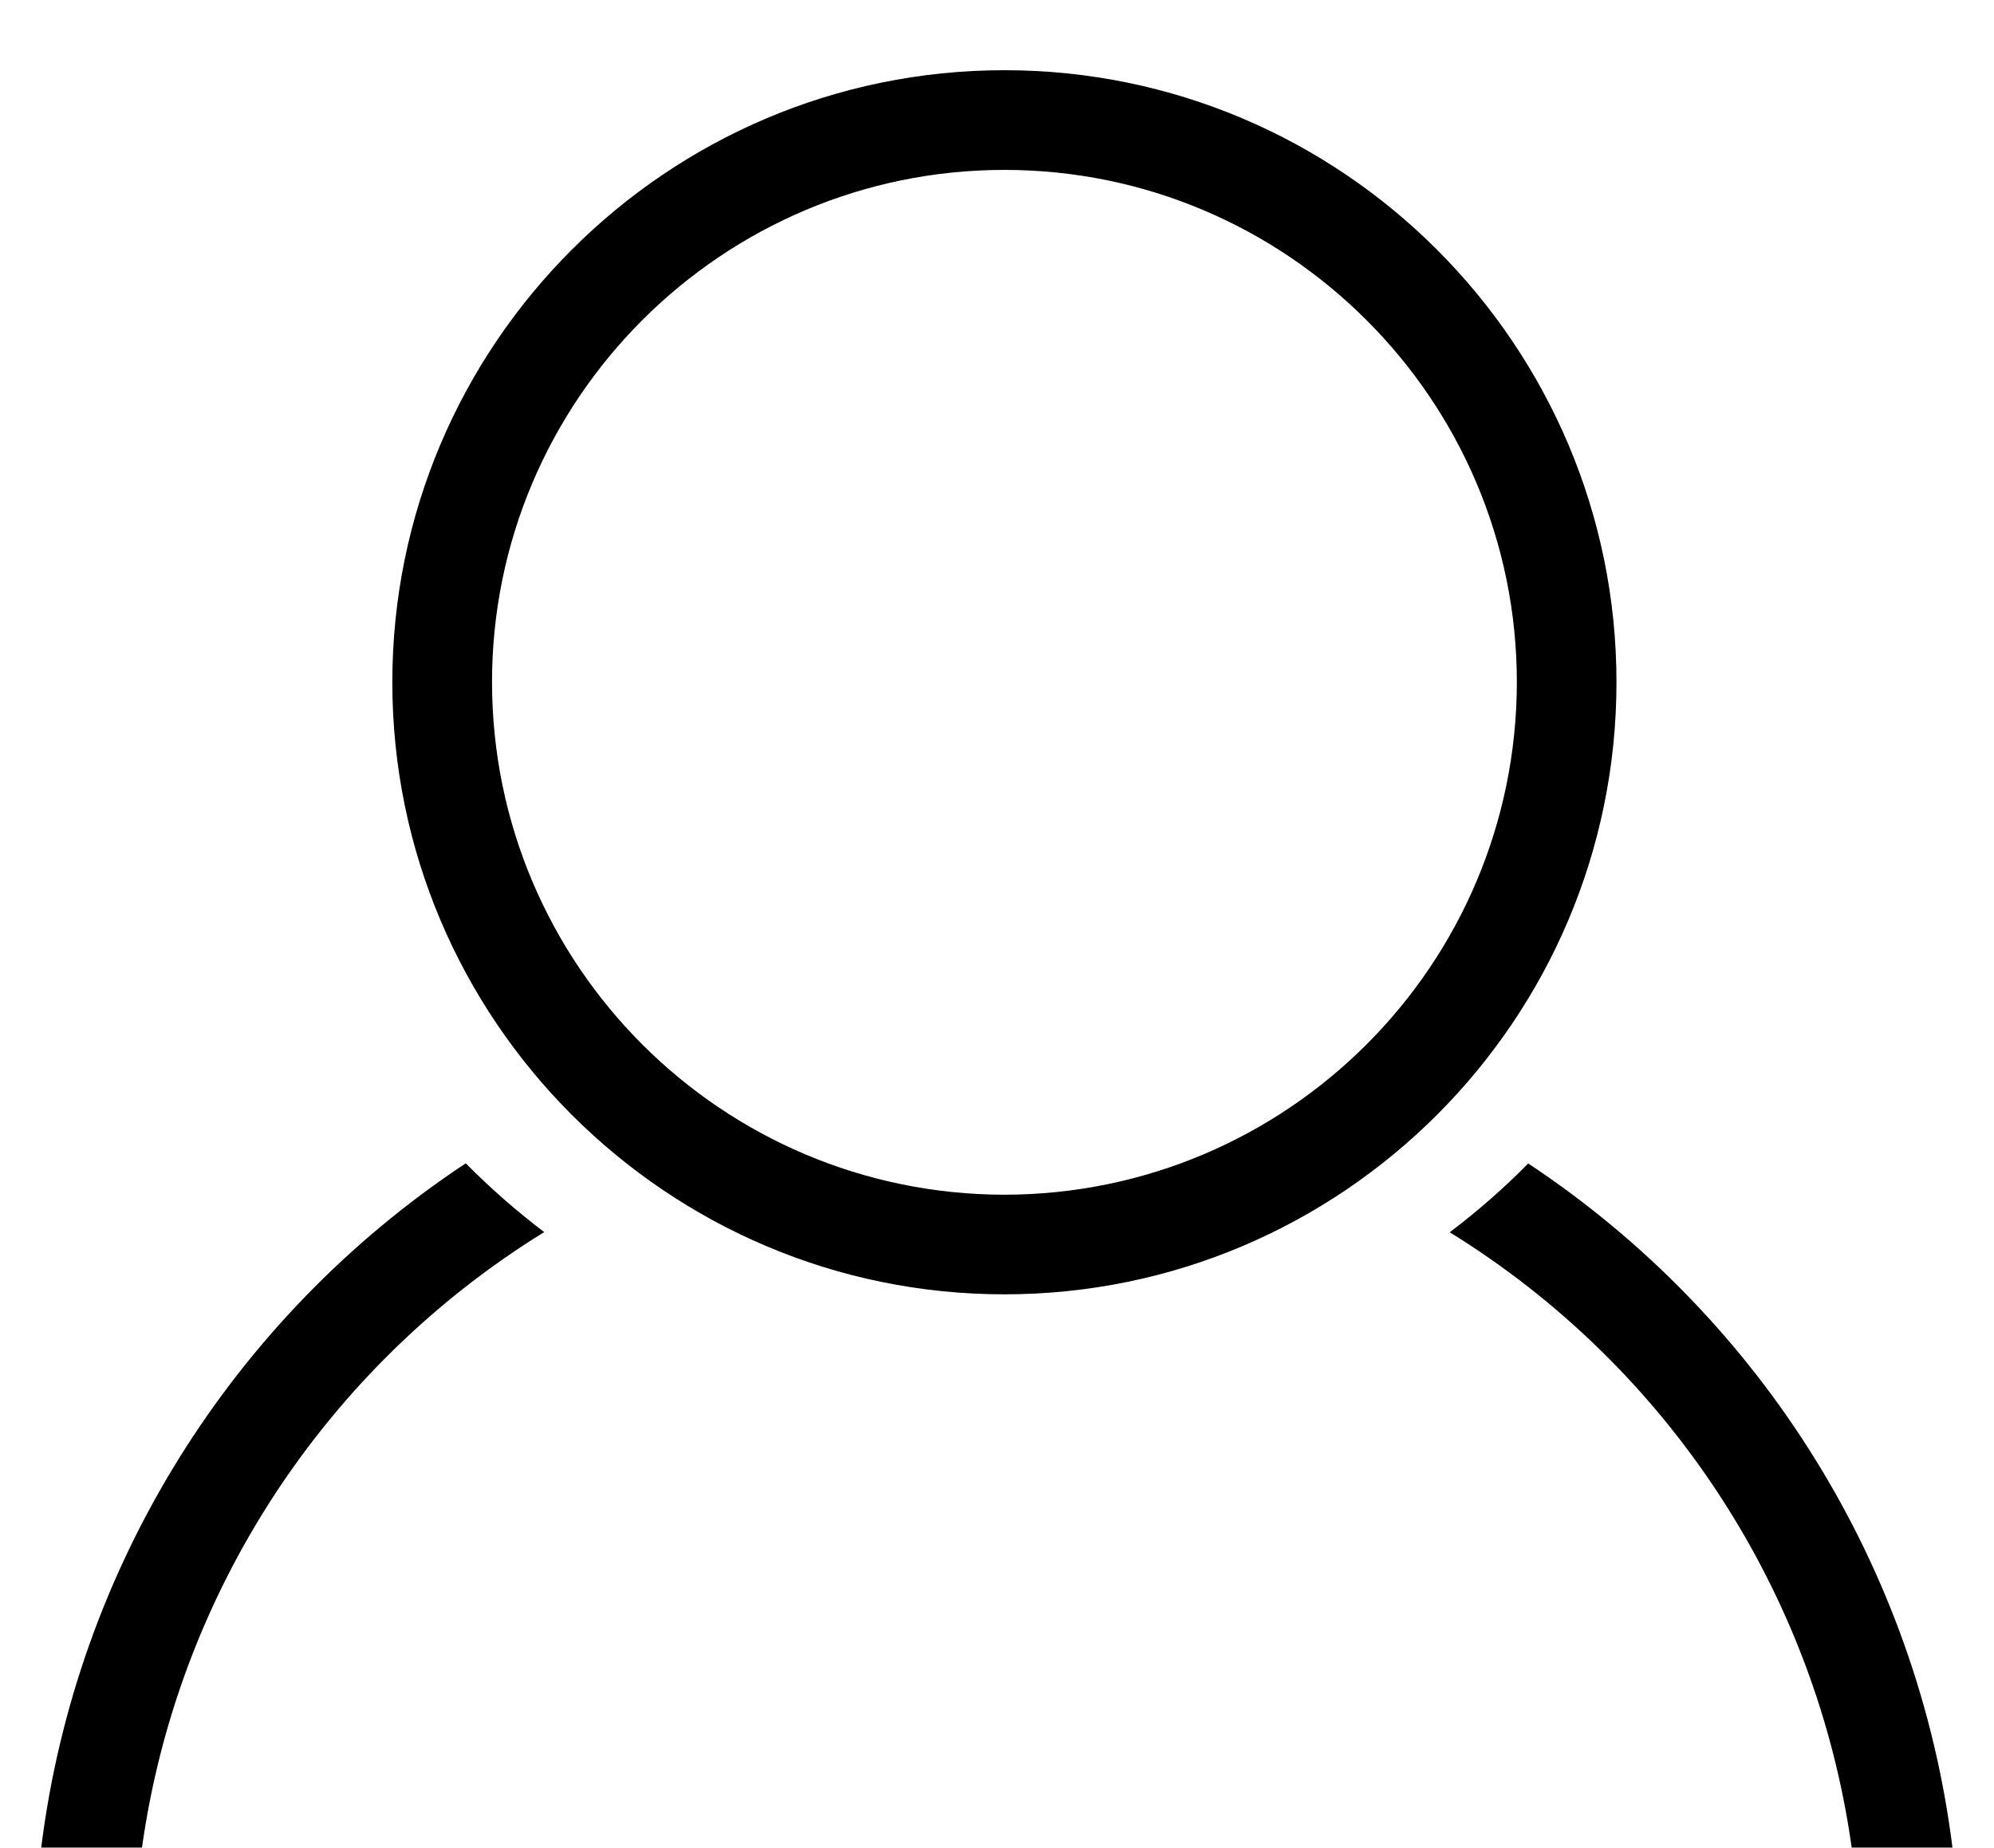
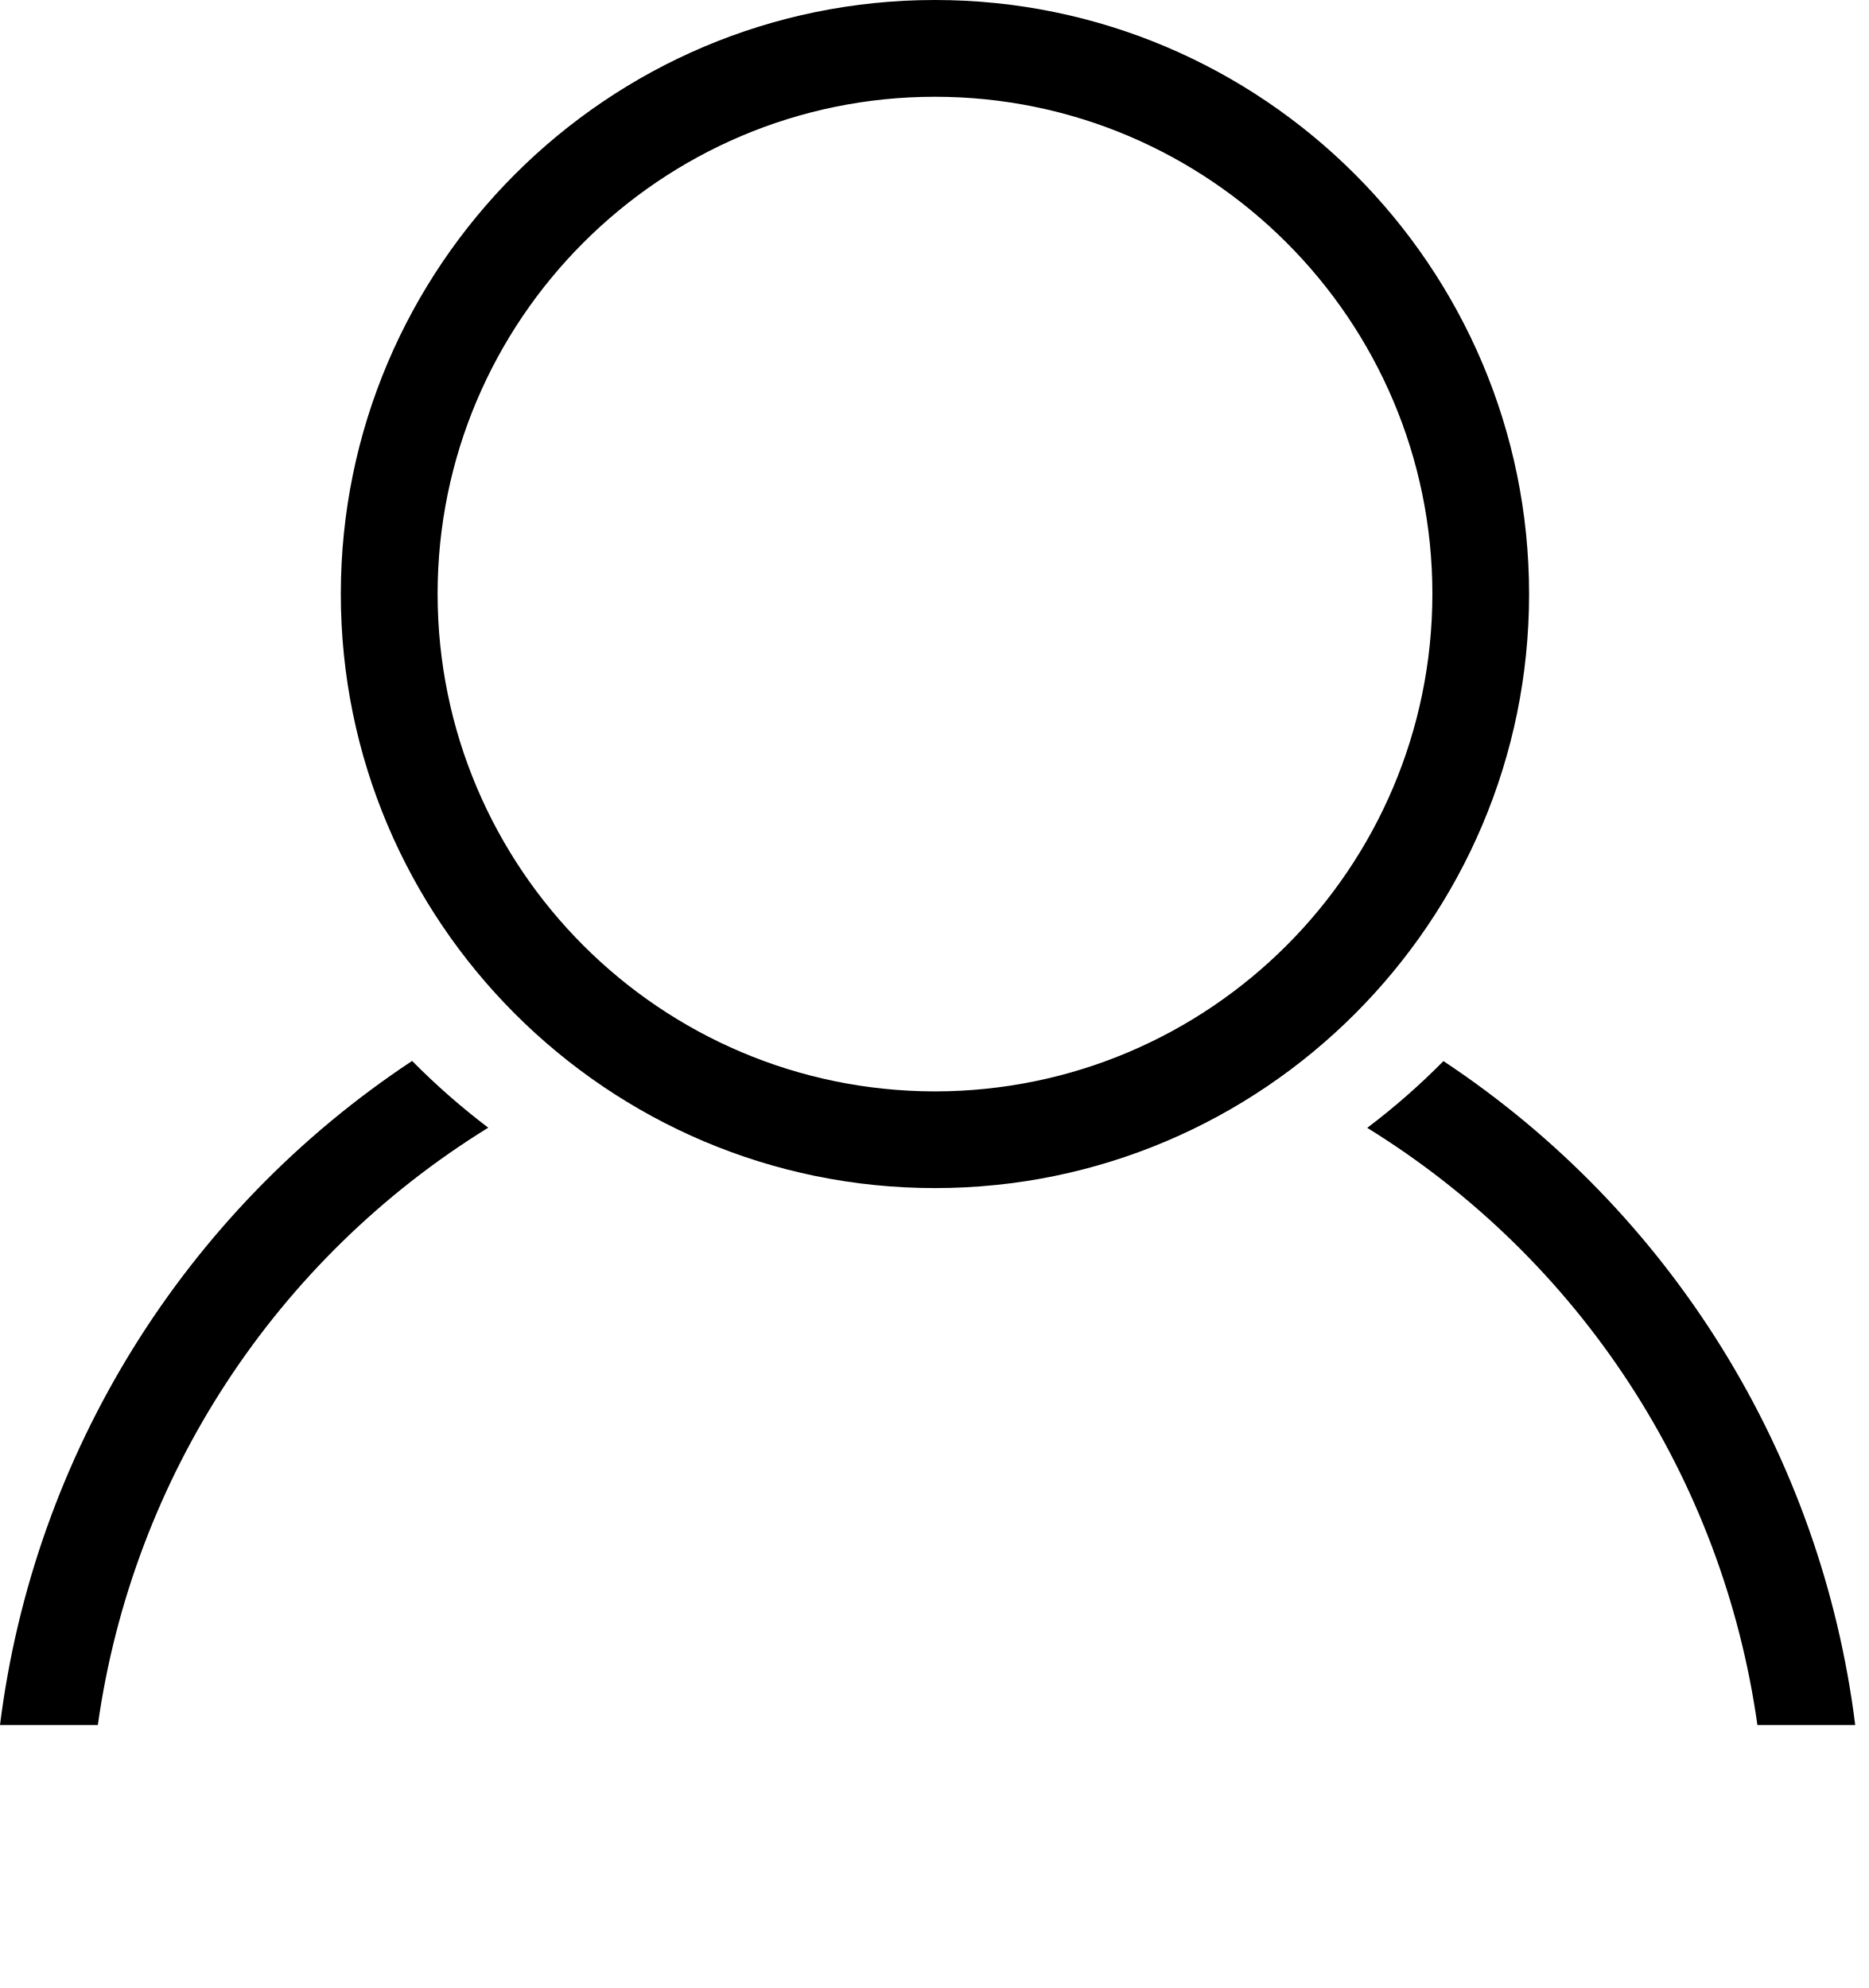
- <svg xmlns="http://www.w3.org/2000/svg" viewBox="0 0 24 22.238">
-   <path d="M12.089.845c-4.062 0-7.367 3.305-7.367 7.367 0 4.062 3.305 7.367 7.367 7.367 4.062 0 7.367-3.305 7.367-7.367 0-4.062-3.305-7.367-7.367-7.367zm0 13.535a6.175 6.175 0 0 1-6.167-6.168c0-3.4 2.767-6.167 6.167-6.167s6.168 2.767 6.168 6.167a6.176 6.176 0 0 1-6.168 6.168zM.496 22.238h1.213A10.405 10.405 0 0 1 6.55 14.83a8.851 8.851 0 0 1-.944-.828 11.602 11.602 0 0 0-5.11 8.236zm17.898-8.234a8.657 8.657 0 0 1-.945.828 10.4 10.4 0 0 1 4.838 7.406H23.5a11.606 11.606 0 0 0-5.106-8.234z" />
+ <svg xmlns="http://www.w3.org/2000/svg" viewBox="0 0 23.168 24.654">
+   <path d="M11.593 0C7.531 0 4.226 3.305 4.226 7.367s3.305 7.367 7.367 7.367 7.367-3.305 7.367-7.367S15.655 0 11.593 0zm0 13.535a6.175 6.175 0 0 1-6.167-6.168c0-3.4 2.767-6.167 6.167-6.167s6.168 2.767 6.168 6.167a6.176 6.176 0 0 1-6.168 6.168zM0 21.393h1.213a10.405 10.405 0 0 1 4.841-7.408 8.851 8.851 0 0 1-.944-.828A11.602 11.602 0 0 0 0 21.393zm17.898-8.234a8.657 8.657 0 0 1-.945.828 10.4 10.4 0 0 1 4.838 7.406h1.213a11.606 11.606 0 0 0-5.106-8.234z" />
</svg>
